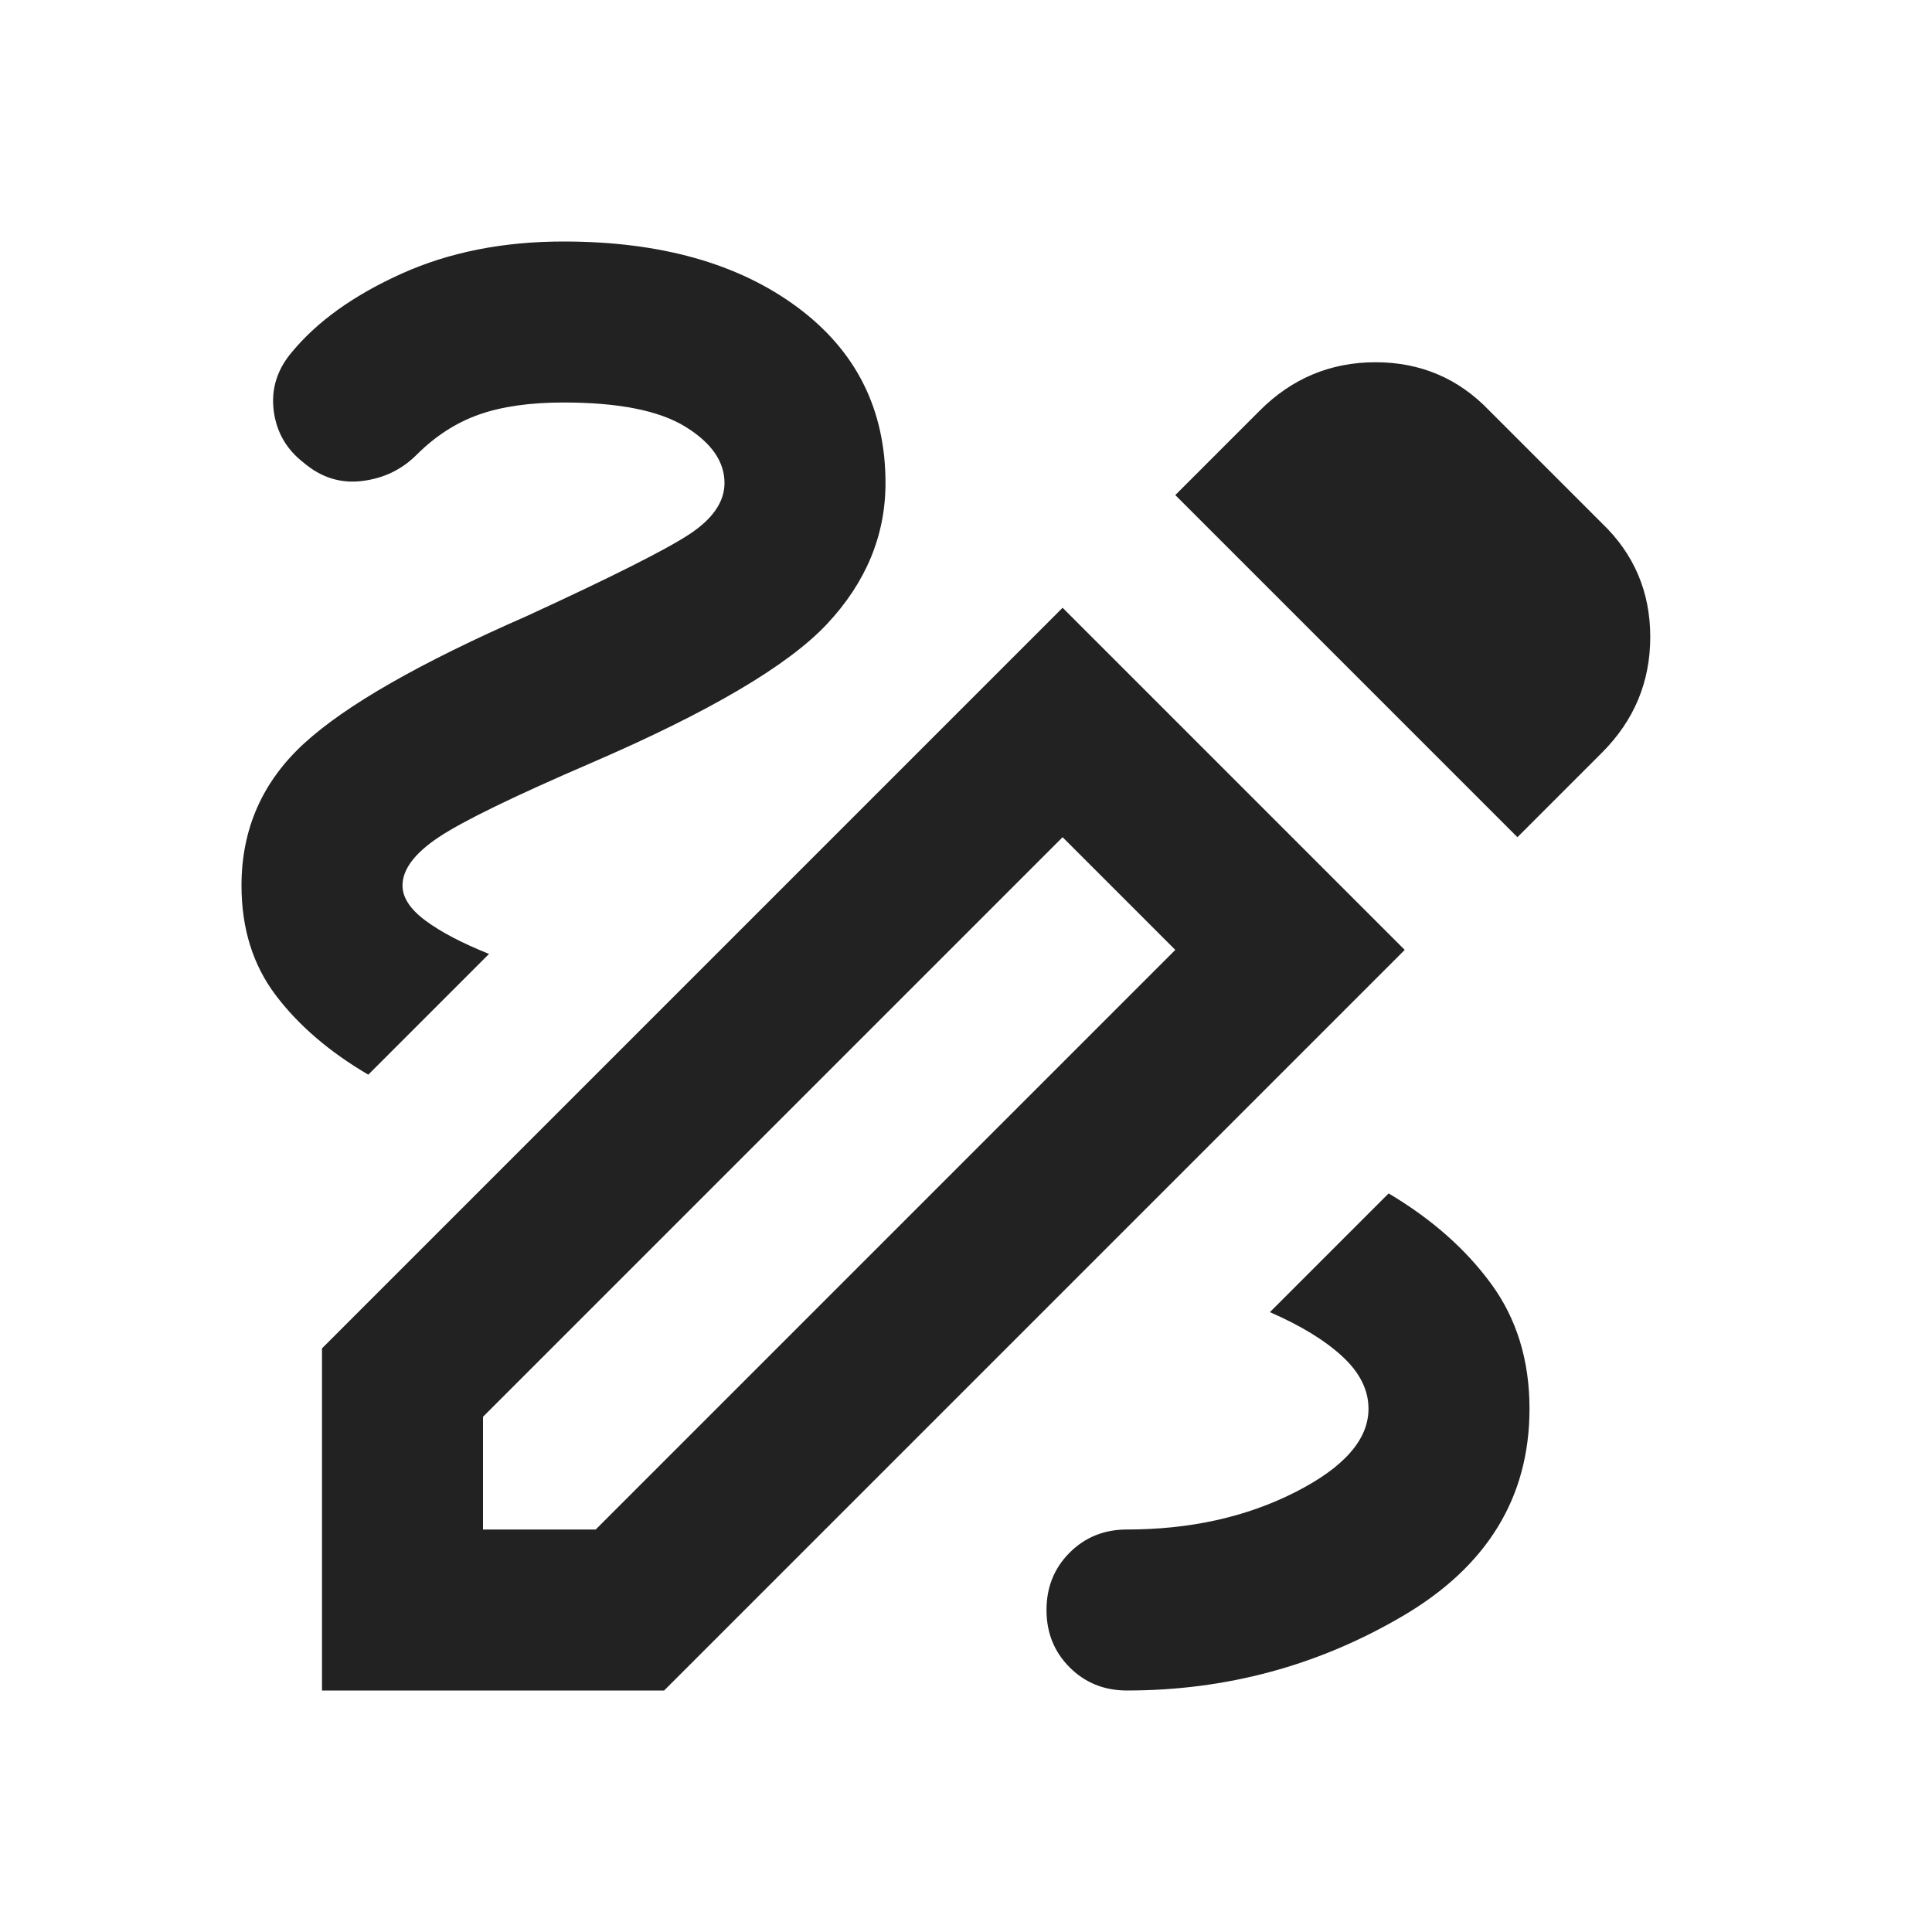
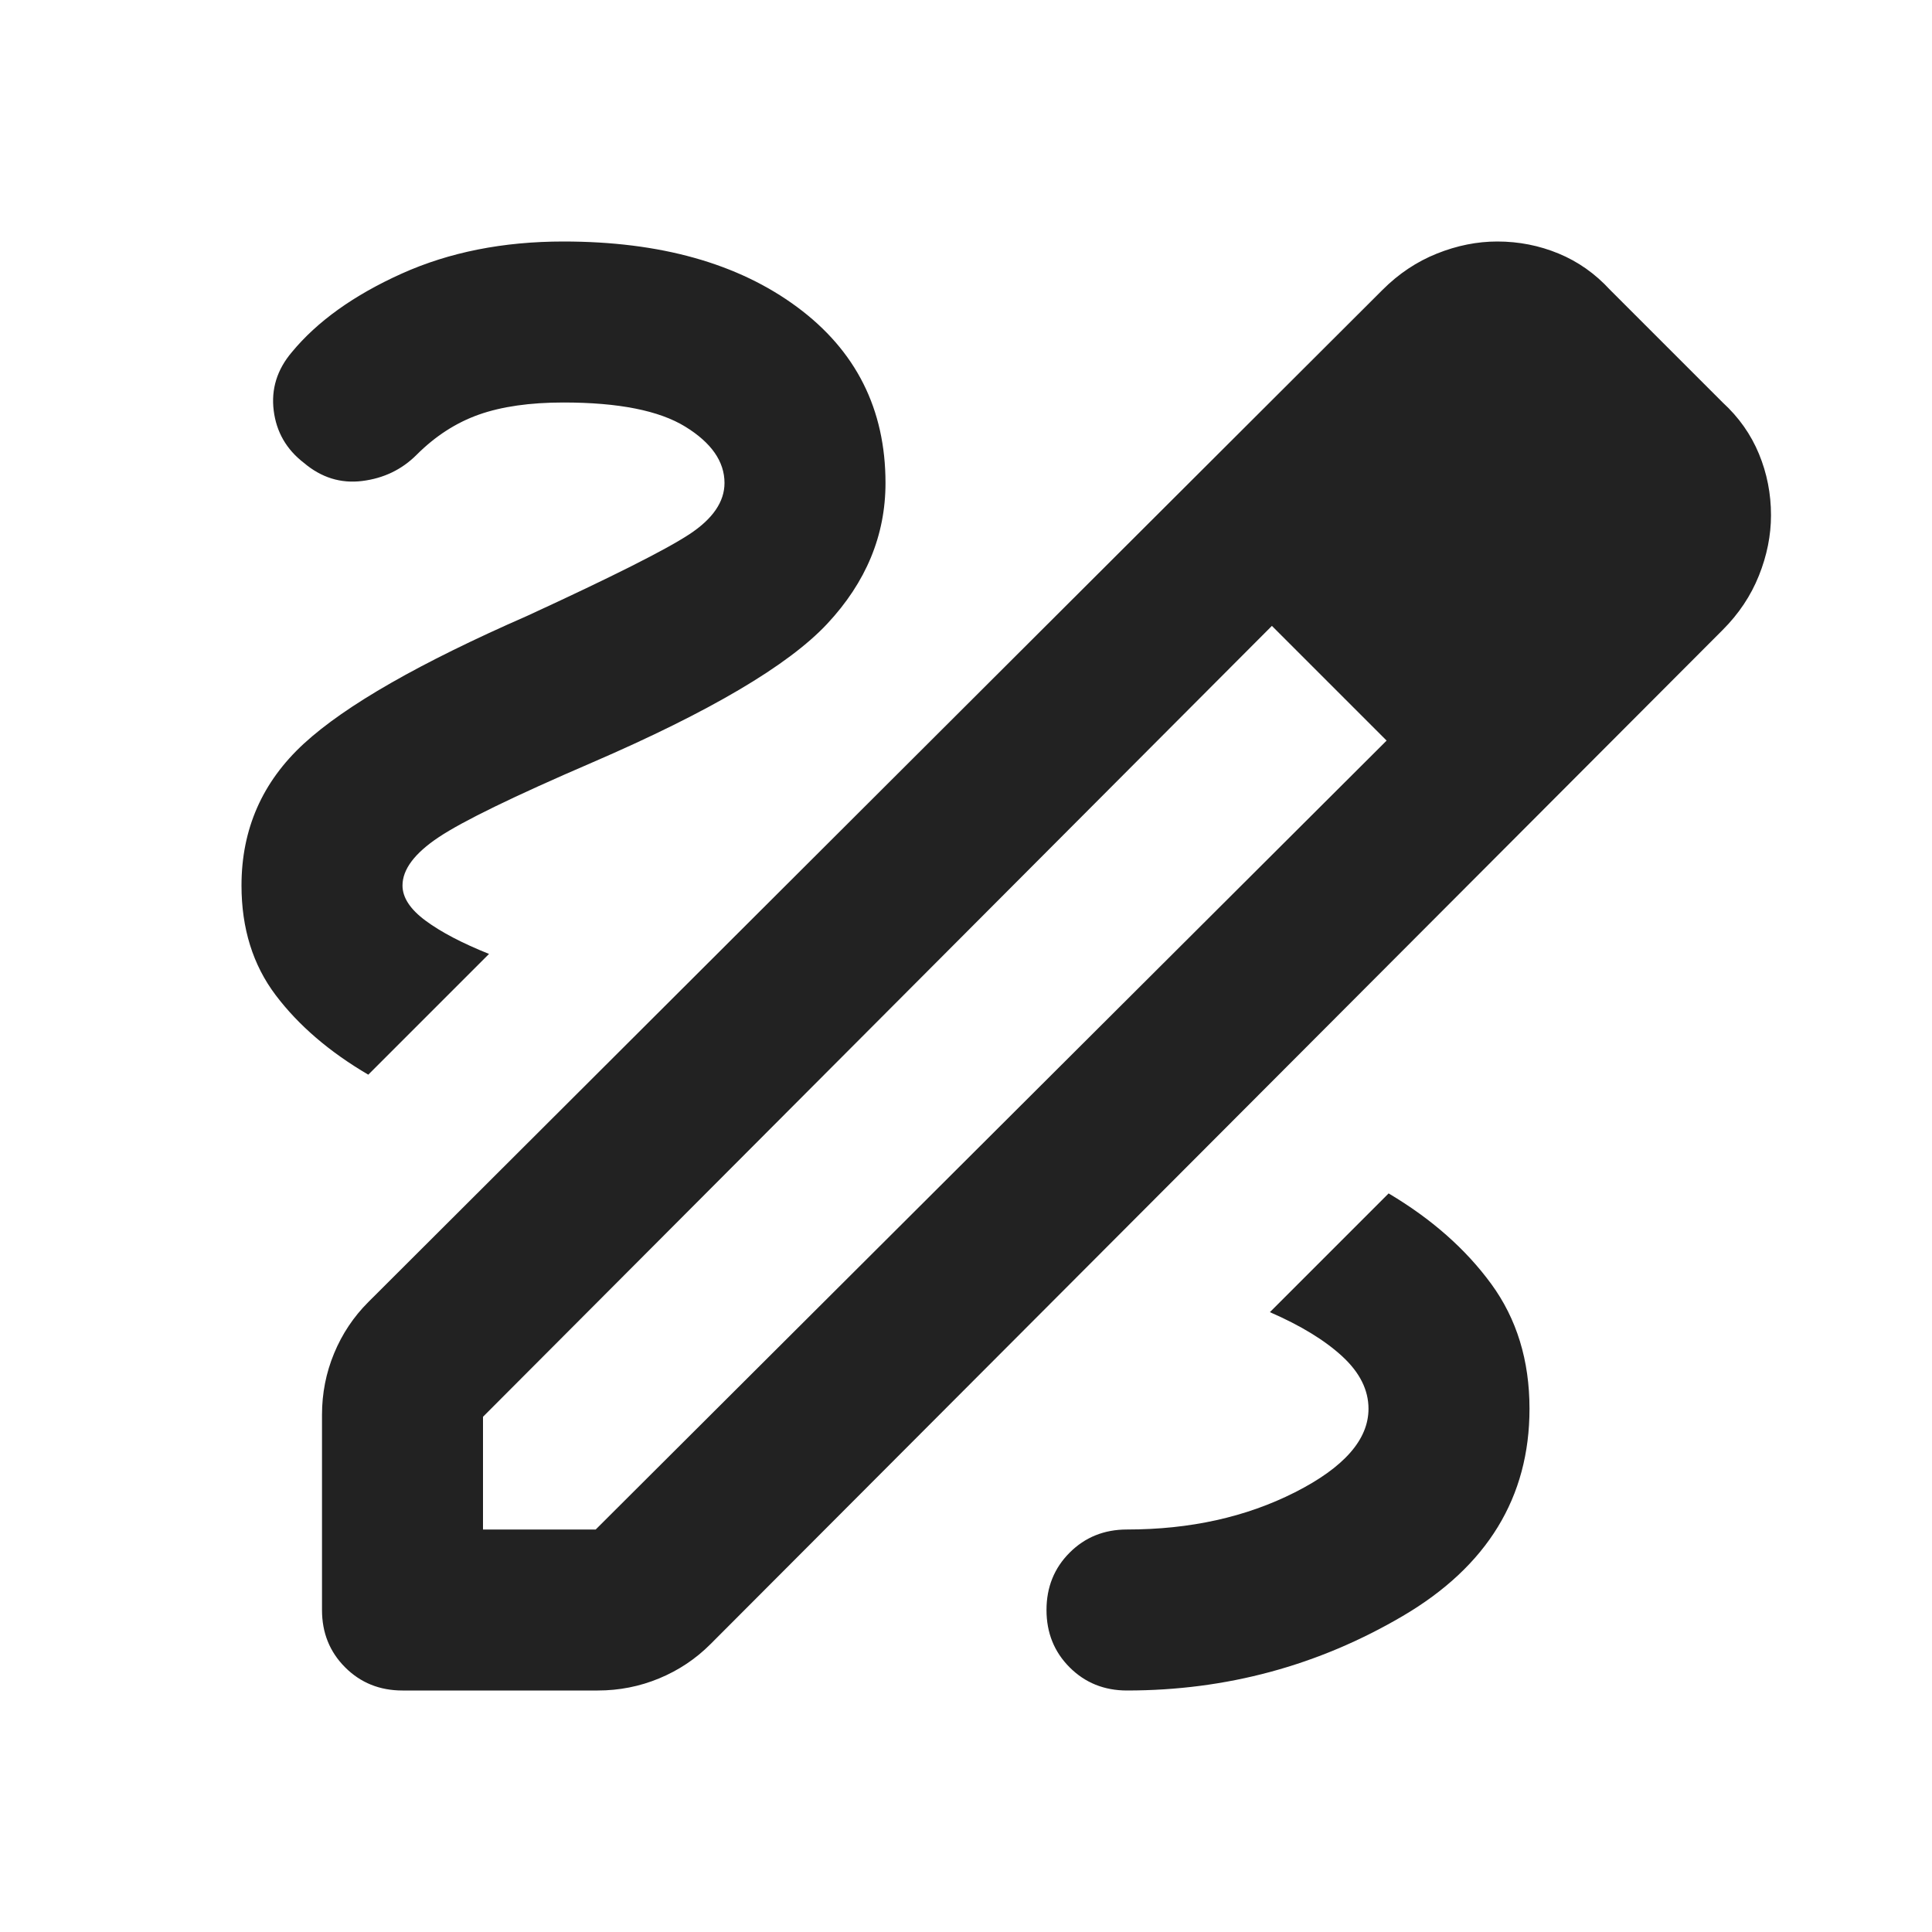
<svg xmlns="http://www.w3.org/2000/svg" height="24" viewBox="0 -960 960 960" width="24">
-   <path d="M560-120q-17 0-28.5-11.5T520-160q0-17 11.5-28.5T560-200q47 0 83.5-18.5T680-260q0-14-13-26t-36-22l59-59q32 19 51 45t19 62q0 66-63 103t-137 37ZM183-426q-29-17-46-39.5T120-520q0-42 31-70.5T262-654q63-29 80.5-40.5T360-720q0-16-19.5-28T280-760q-25 0-42 6t-31 20q-11 11-27 13t-29-9q-13-10-15-26t9-29q19-23 54.5-39t80.5-16q72 0 116 32.5t44 87.5q0 39-29 70t-117 69q-58 25-76 37t-18 24q0 9 11.5 17.5T243-486l-60 60Zm571-118L584-714l42-42q24-24 57.5-24t56.5 24l56 56q24 23 24 56.5T796-586l-42 42ZM240-200h56l288-288-56-56-288 288v56Zm-80 80v-170l368-368 170 170-368 368H160Zm368-424 56 56-56-56Z" fill="#222222" />
+   <path d="M200-120q-17 0-28.5-11.5T160-160v-97q0-16 6-30.5t17-25.5l504-503q12-12 27-18t30-6q16 0 30.5 6t25.5 18l56 56q12 11 18 25.5t6 30.5q0 15-6 30t-18 27L353-143q-11 11-25.5 17t-30.5 6h-97Zm40-80h56l393-392-28-29-29-28-392 393v56Zm560-503-57-57 57 57Zm-139 82-29-28 57 57-28-29ZM560-120q74 0 137-37t63-103q0-36-19-62t-51-45l-59 59q23 10 36 22t13 26q0 23-36.5 41.5T560-200q-17 0-28.5 11.5T520-160q0 17 11.5 28.5T560-120ZM183-426l60-60q-20-8-31.5-16.5T200-520q0-12 18-24t76-37q88-38 117-69t29-70q0-55-44-87.5T280-840q-45 0-80.5 16T145-785q-11 13-9 29t15 26q13 11 29 9t27-13q14-14 31-20t42-6q41 0 60.5 12t19.5 28q0 14-17.5 25.5T262-654q-80 35-111 63.5T120-520q0 32 17 54.5t46 39.5Z" fill="#222222" />
</svg>
